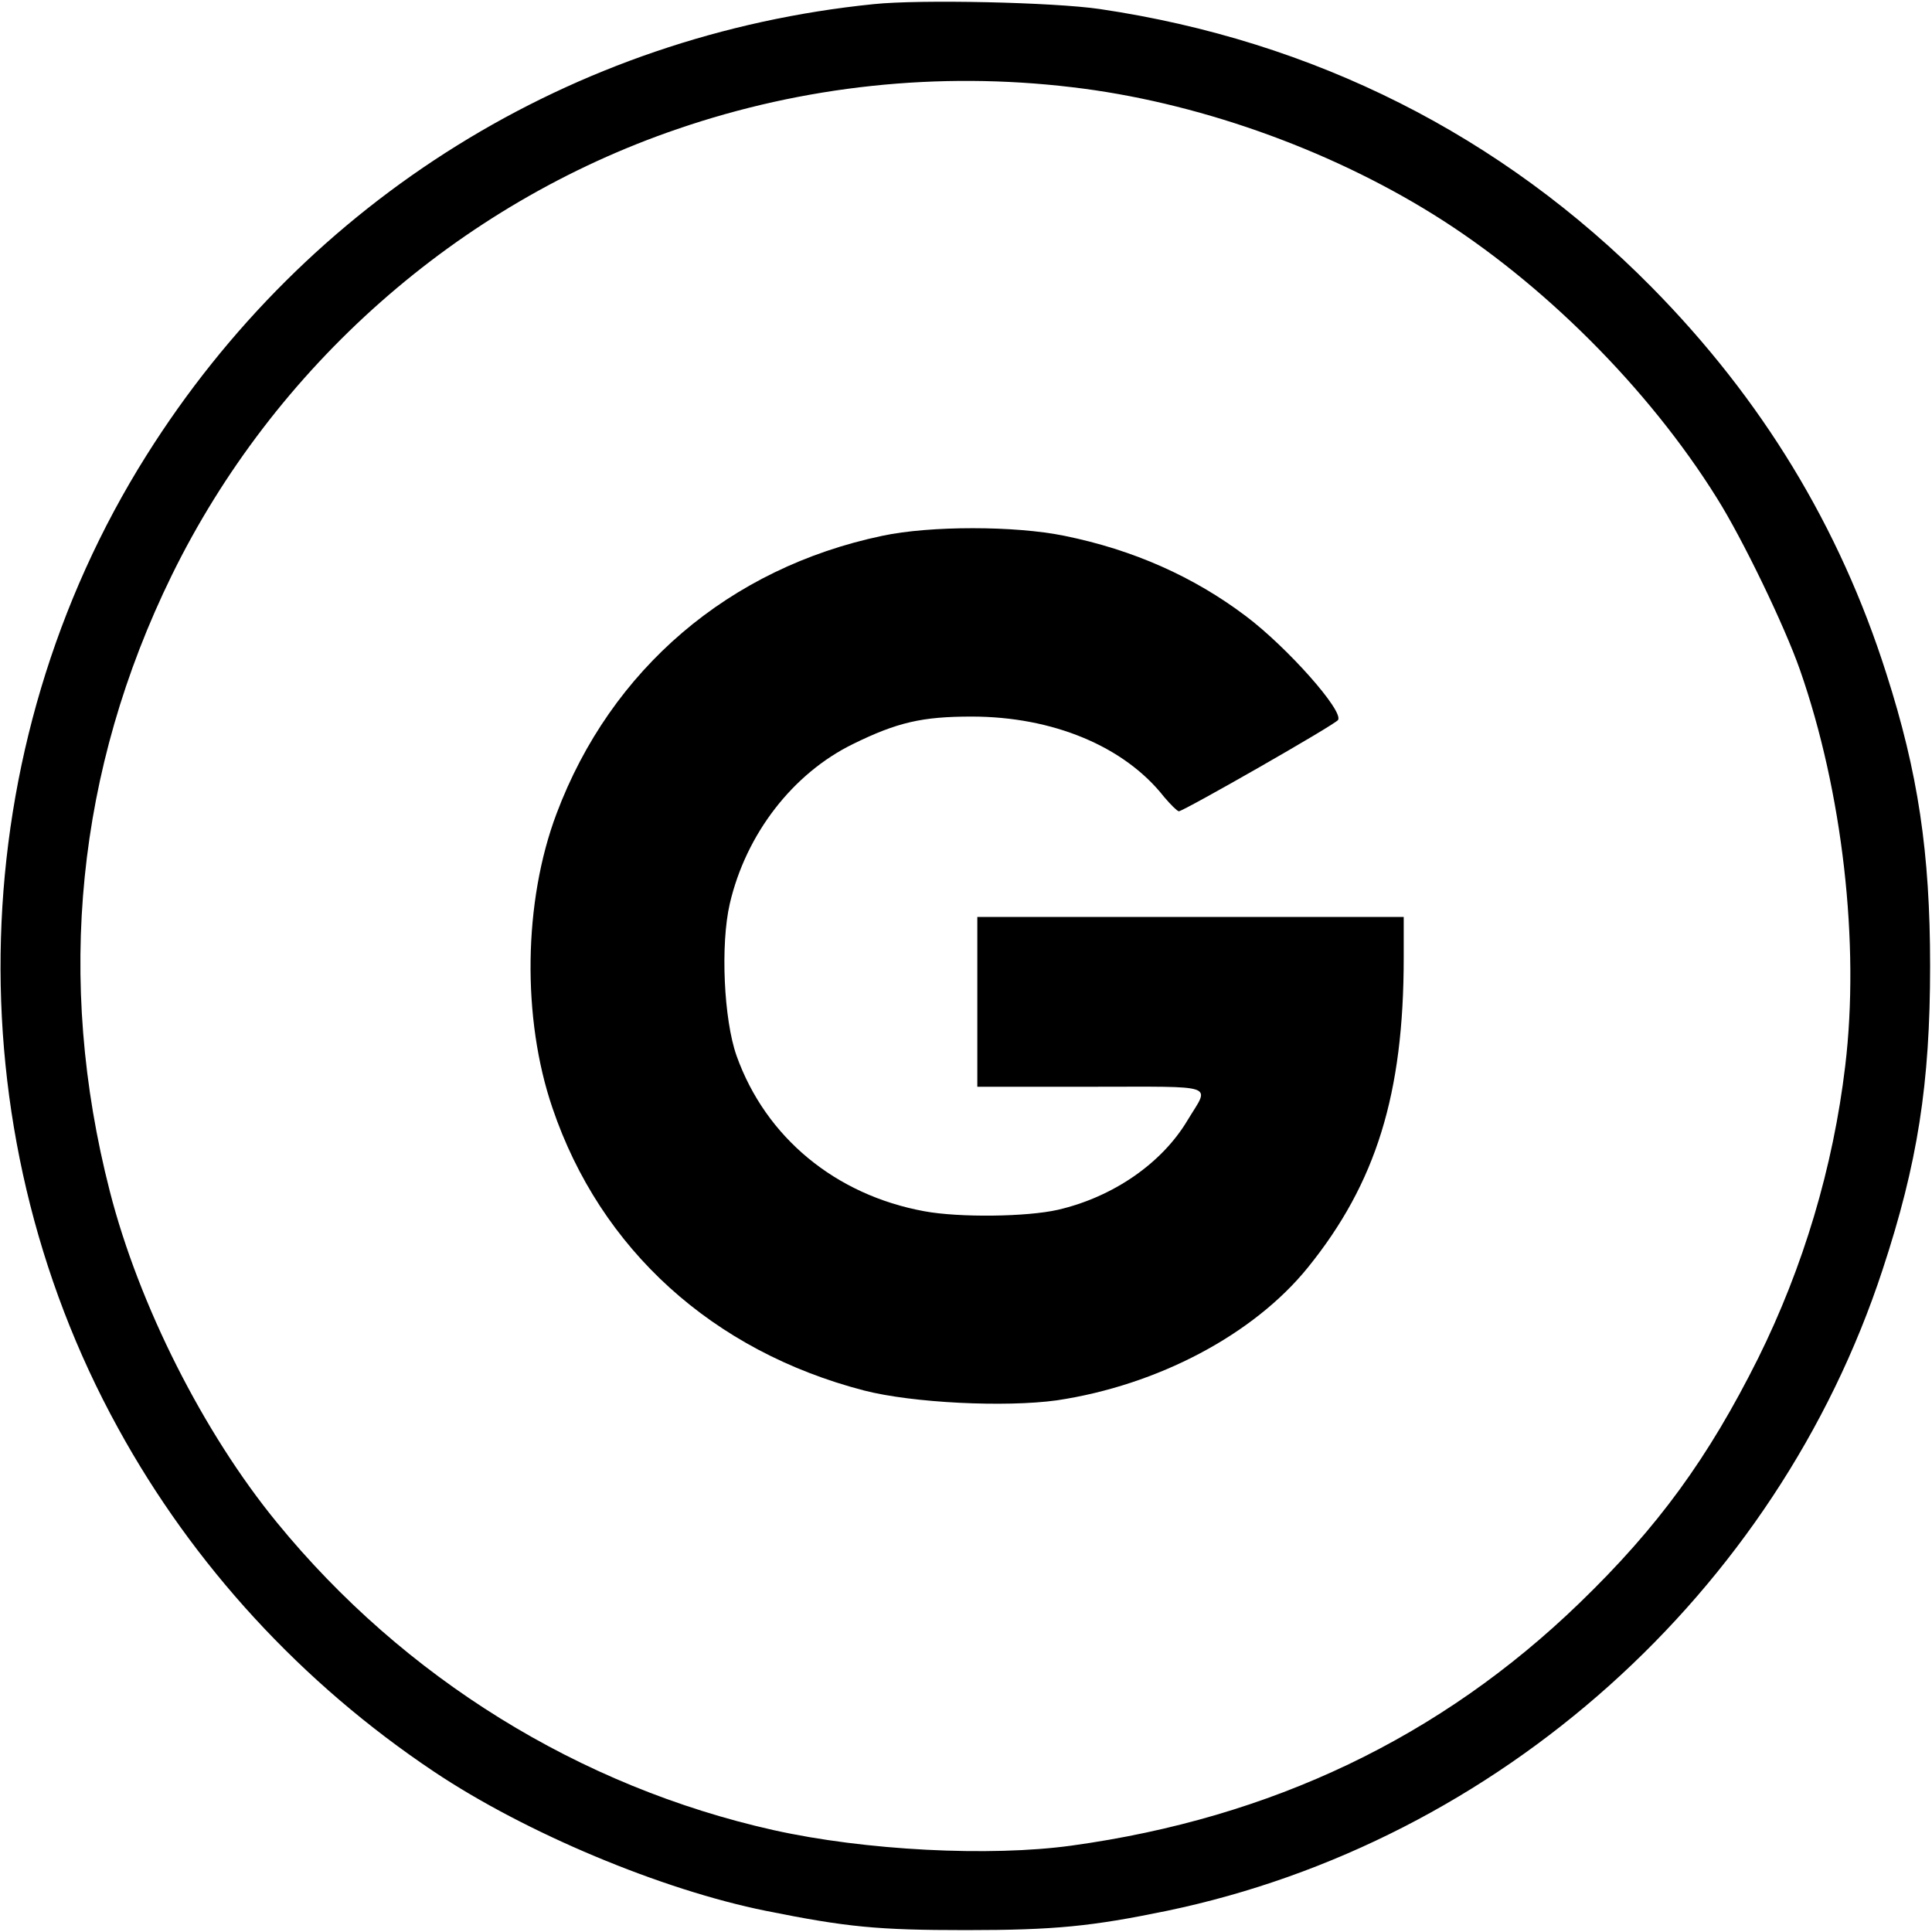
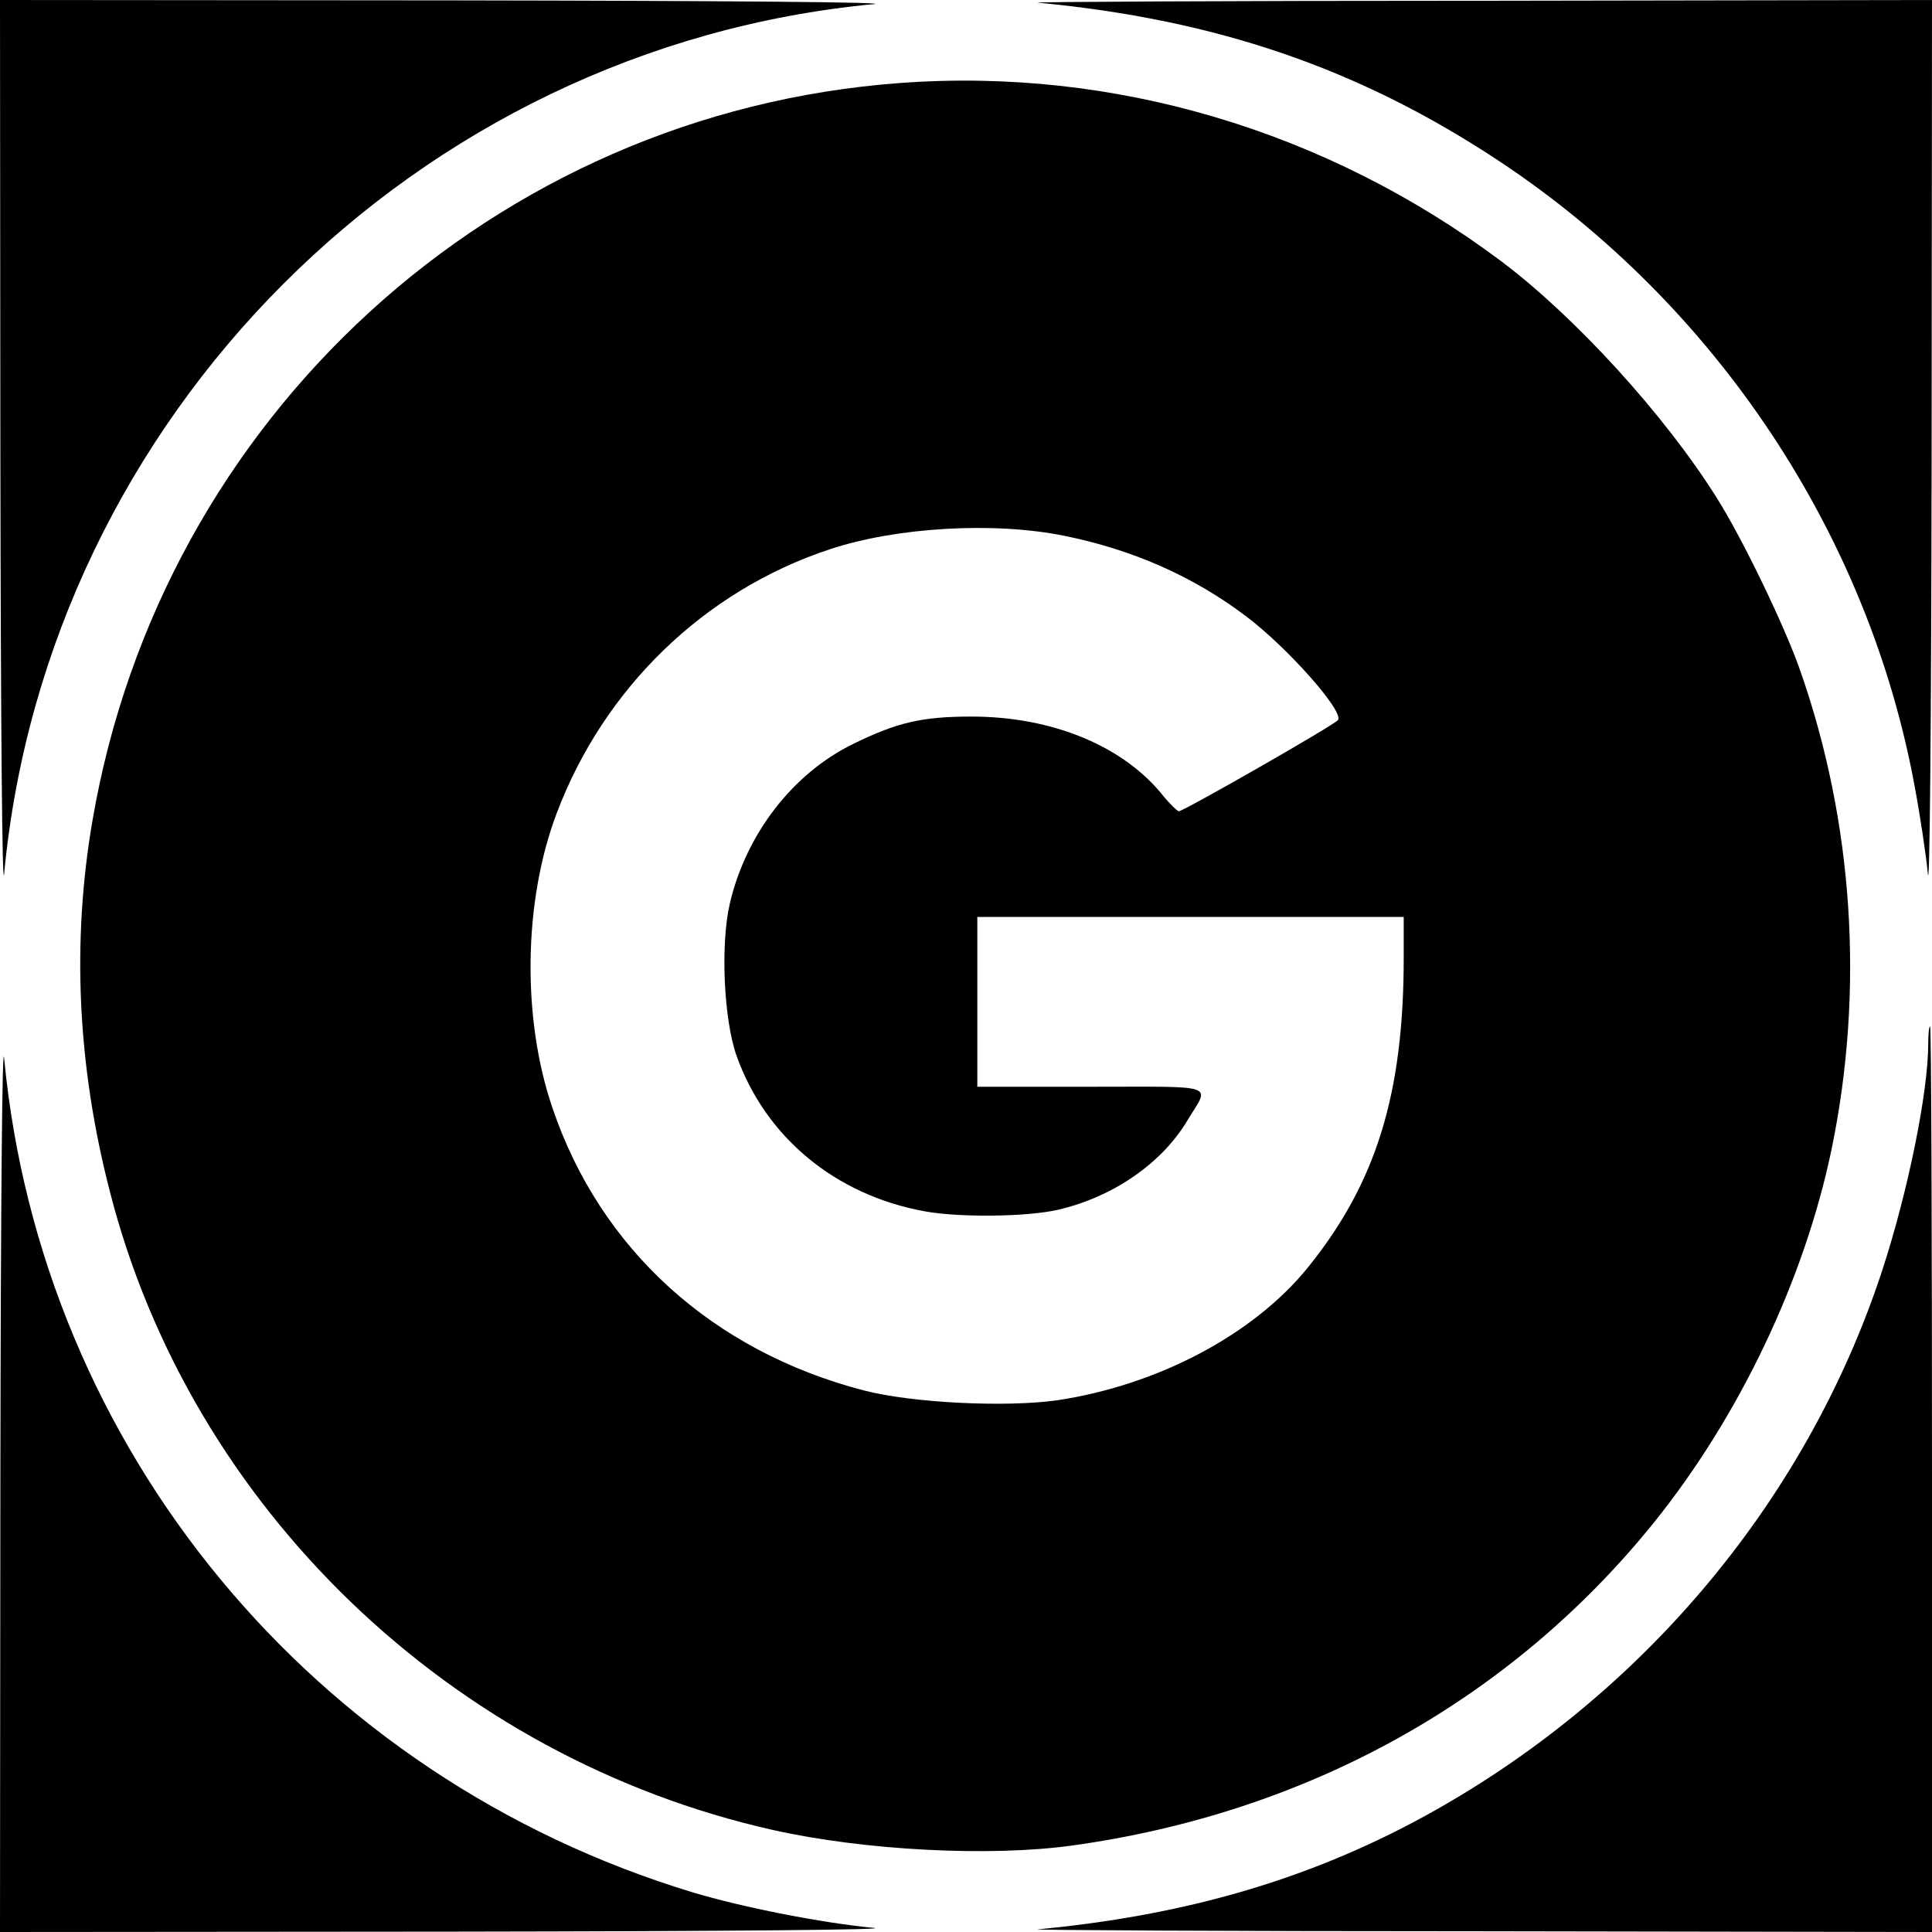
<svg xmlns="http://www.w3.org/2000/svg" version="1.0" width="512pt" height="512pt" viewBox="0 0 512 512" preserveAspectRatio="xMidYMid meet">
  <g transform="translate(0,512) scale(0.1,-0.1)" fill="#000000" stroke="none">
-     <path d="M2315 5109 c-798 -81 -1501 -518 -1927 -1196 -487 -774 -516 -1777 -75 -2578 199 -363 487 -676 837 -910 242 -162 602 -313 880 -369 214 -43 295 -51 530 -51 236 0 333 10 532 51 879 183 1616 843 1897 1699 93 282 126 493 126 805 0 301 -32 513 -116 775 -124 390 -330 728 -622 1024 -398 403 -895 653 -1462 737 -122 18 -477 26 -600 13z m525 -220 c326 -38 675 -161 958 -337 288 -179 570 -460 752 -752 68 -108 179 -338 220 -455 113 -323 159 -726 120 -1050 -32 -269 -111 -533 -231 -775 -132 -264 -265 -447 -473 -648 -368 -356 -816 -570 -1346 -643 -217 -30 -548 -13 -790 41 -514 115 -979 403 -1316 815 -195 238 -366 577 -443 878 -144 561 -88 1117 164 1632 271 553 758 984 1340 1183 335 115 692 153 1045 111z" />
-     <path d="M2338 3700 c-405 -85 -719 -353 -863 -736 -88 -233 -92 -543 -11 -780 127 -375 425 -645 826 -749 128 -33 374 -45 511 -26 267 40 521 174 665 352 181 224 254 460 254 821 l0 108 -565 0 -565 0 0 -225 0 -225 301 0 c342 0 315 9 256 -89 -68 -114 -197 -203 -343 -237 -83 -19 -262 -21 -354 -4 -236 43 -421 196 -498 412 -34 96 -43 295 -18 403 43 185 167 345 326 423 118 58 184 73 315 73 215 0 405 -79 510 -213 17 -20 34 -37 39 -38 12 0 415 230 422 242 15 24 -134 192 -244 275 -139 105 -299 176 -481 213 -131 27 -357 27 -483 0z" />
+     <path d="M1 3918 c1 -736 5 -1168 10 -1113 115 1212 1092 2189 2304 2304 55 5 -377 9 -1112 10 l-1203 1 1 -1202z" />
+     <path d="M2750 5113 c475 -45 853 -175 1223 -420 575 -381 980 -990 1102 -1662 14 -75 29 -176 34 -226 5 -55 9 377 10 1113 l1 1202 -1202 -2 c-662 0 -1187 -3 -1168 -5z" />
+     <path d="M2385 4900 c-1075 -79 -1957 -885 -2140 -1955 -55 -320 -40 -649 46 -982 214 -838 905 -1502 1759 -1693 242 -54 573 -71 790 -41 624 86 1163 385 1543 856 226 281 399 643 471 990 87 421 58 866 -84 1270 -41 117 -152 347 -220 455 -138 220 -375 480 -572 628 -464 347 -1028 514 -1593 472z m436 -1200 c182 -37 342 -108 481 -213 110 -83 259 -251 244 -275 -7 -12 -410 -242 -422 -242 -5 1 -22 18 -39 38 -105 134 -295 213 -510 213 -131 0 -197 -15 -315 -73 -159 -78 -283 -238 -326 -423 -25 -108 -16 -307 18 -403 77 -216 262 -369 498 -412 92 -17 271 -15 354 4 146 34 275 123 343 237 59 98 86 89 -256 89 l-301 0 0 225 0 225 565 0 565 0 0 -108 c0 -361 -73 -597 -254 -821 -144 -178 -398 -312 -665 -352 -137 -19 -383 -7 -511 26 -401 104 -699 374 -826 749 -81 237 -77 547 11 780 125 332 391 590 723 700 177 59 436 74 623 36z" />
+     <path d="M1 1203 l-1 -1203 1203 1 c735 1 1167 5 1112 10 -138 13 -350 55 -479 94 -1007 305 -1726 1175 -1825 2210 -5 56 -9 -368 -10 -1112z" />
+     <path d="M5110 2354 c0 -129 -54 -393 -122 -601 -204 -622 -655 -1152 -1248 -1465 -295 -155 -610 -245 -990 -281 -19 -2 506 -5 1168 -5 l1202 -2 0 1200 c0 660 -2 1200 -5 1200 -3 0 -5 -21 -5 -46z" />
  </g>
</svg>
